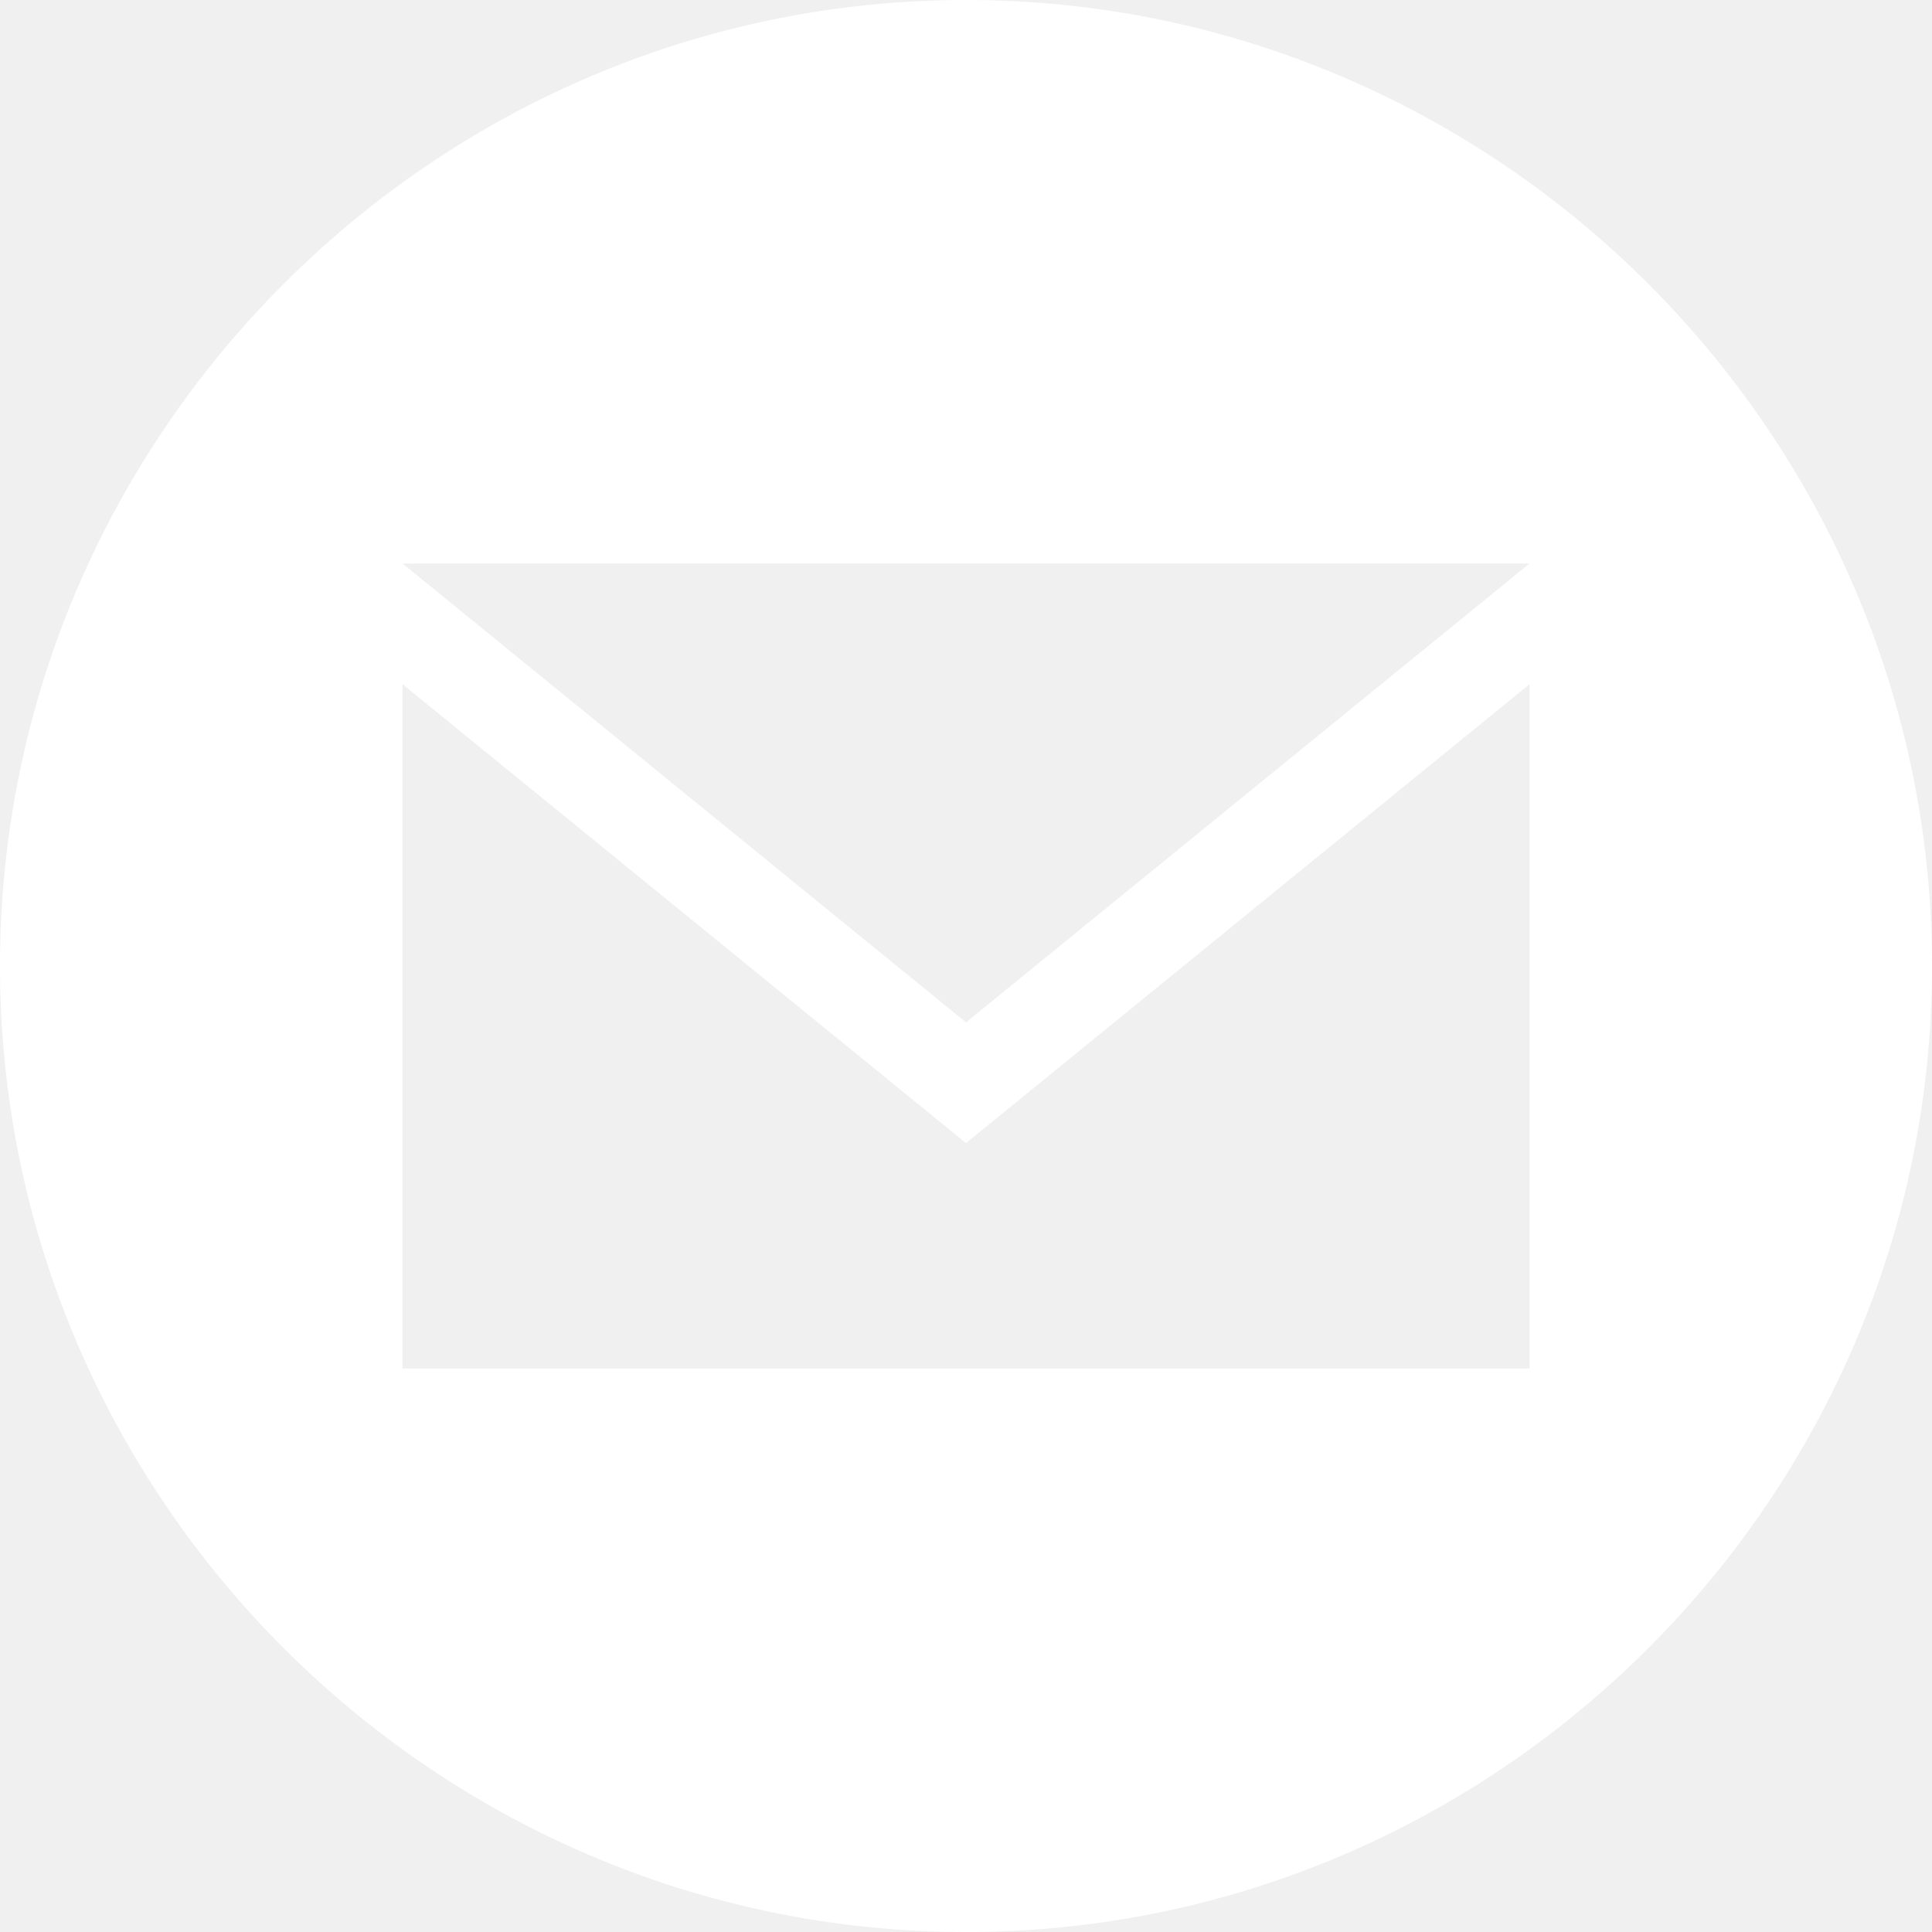
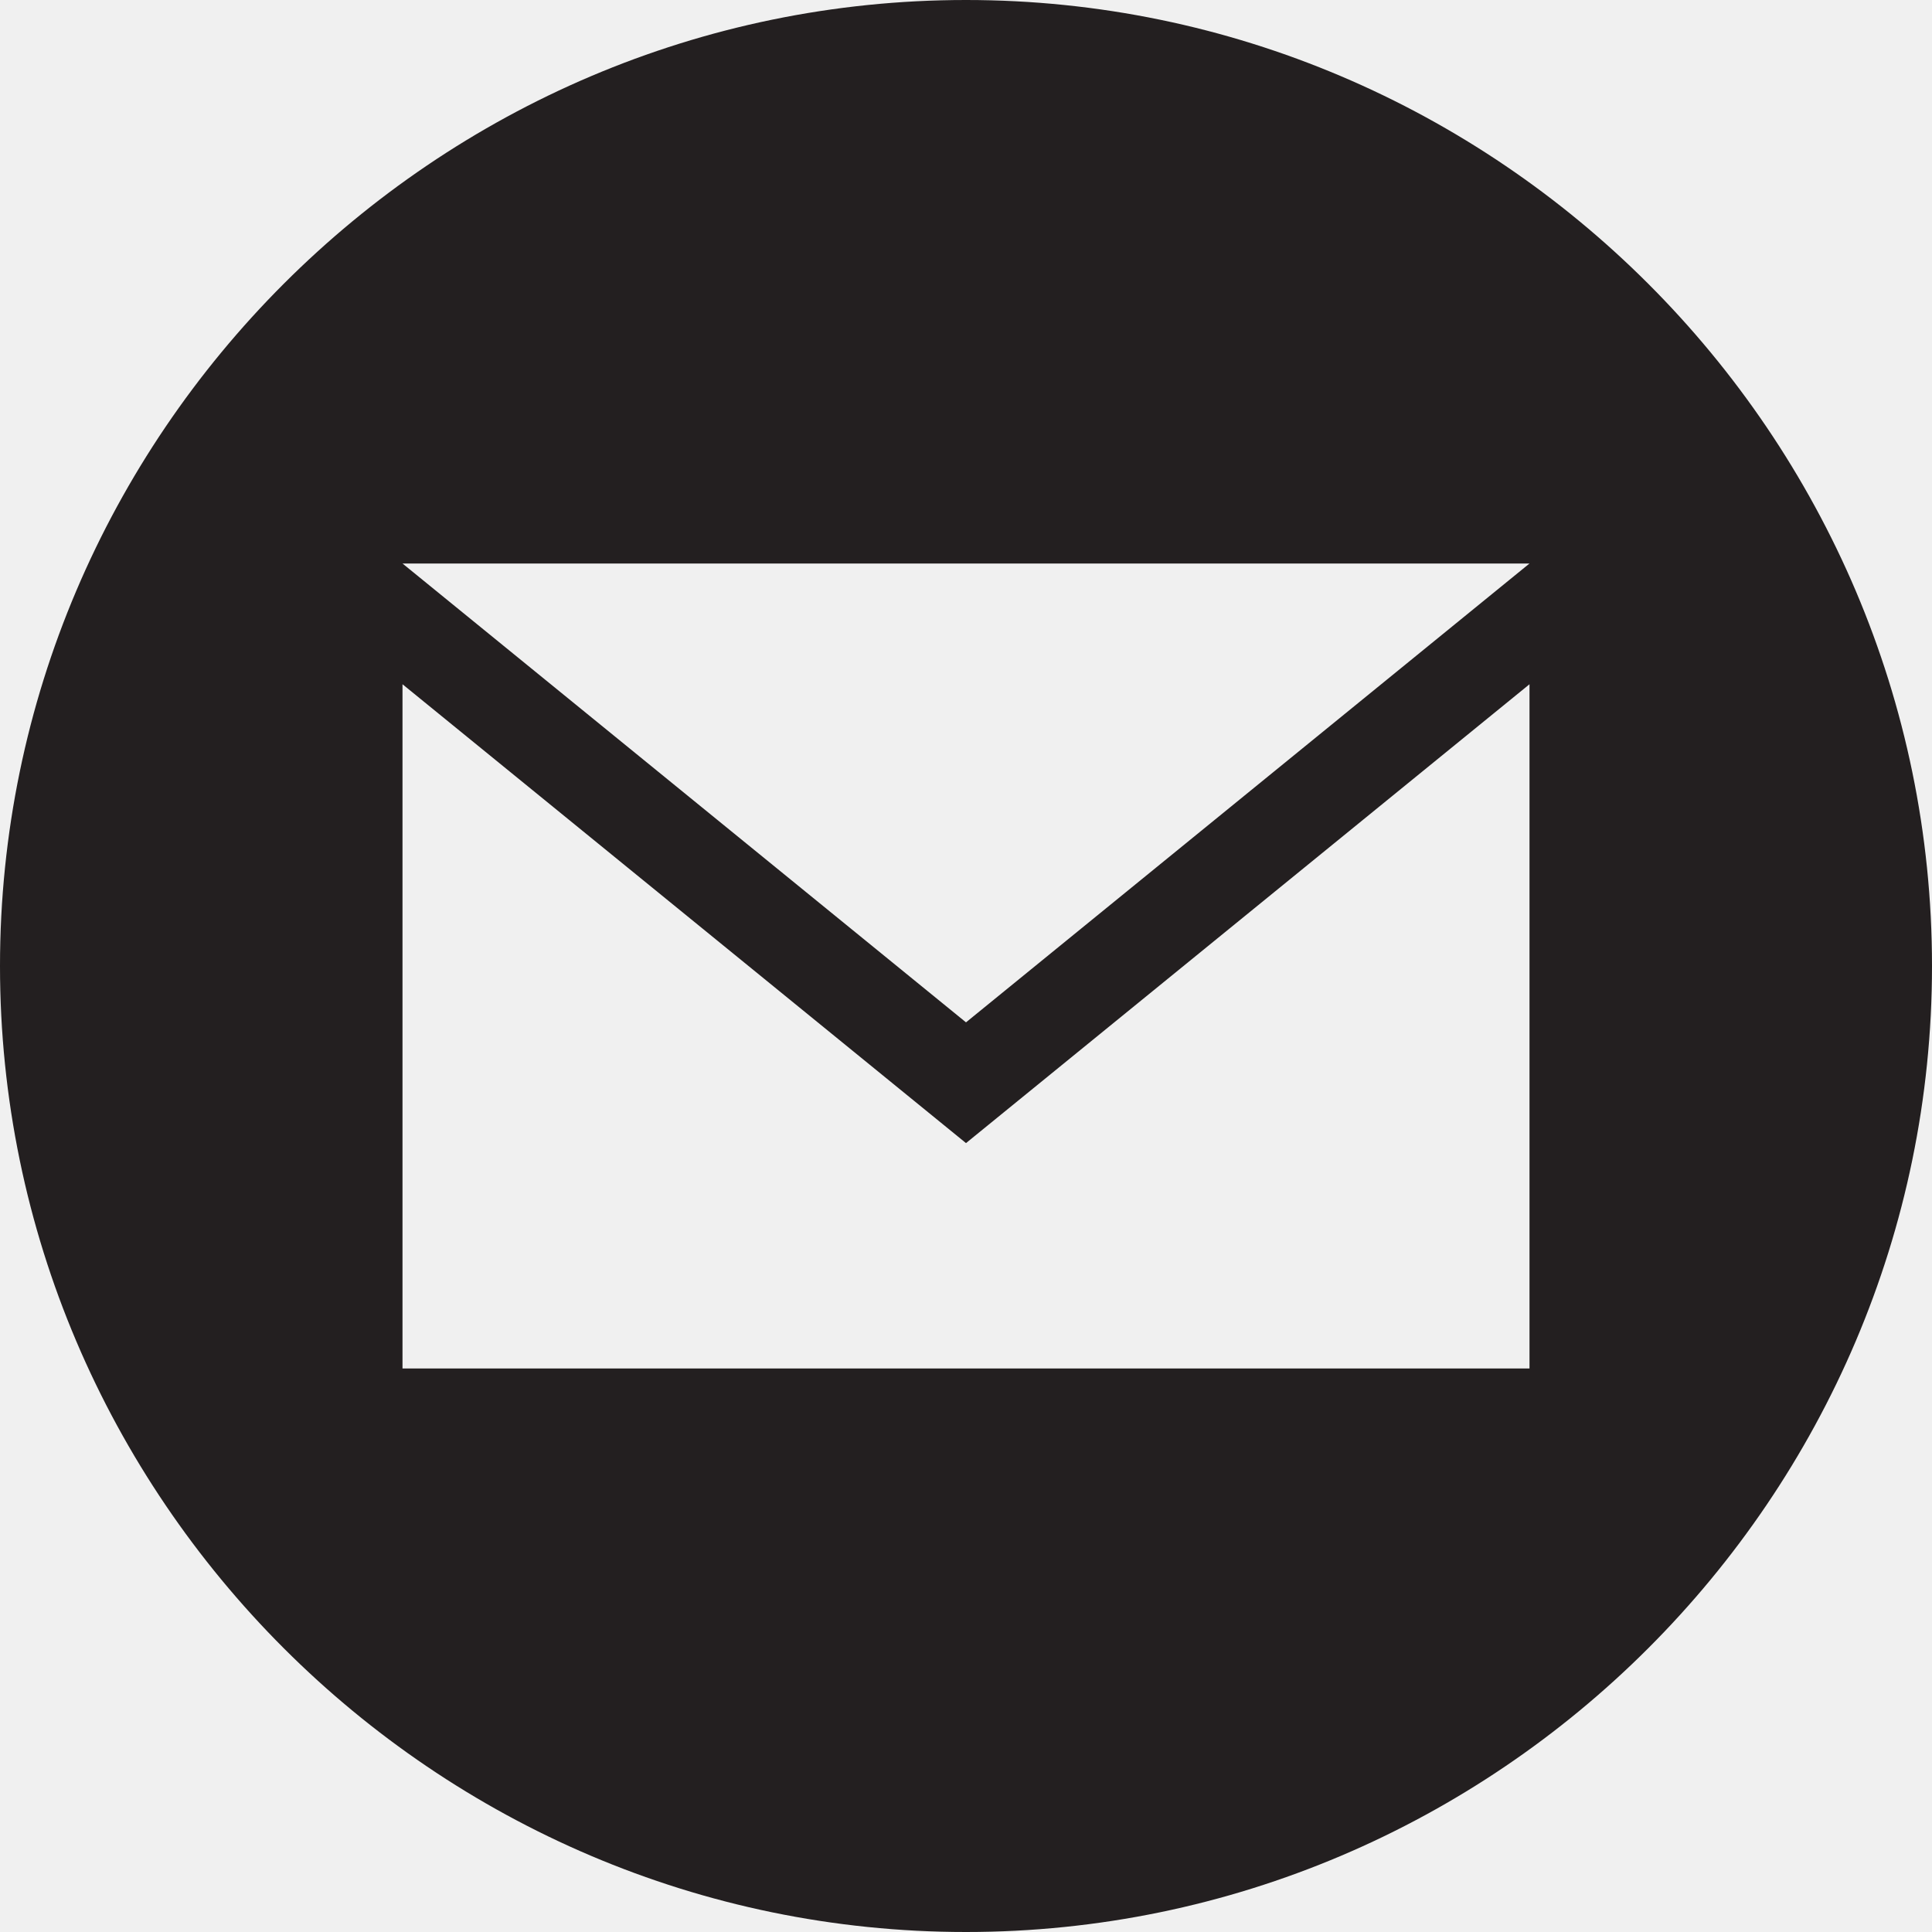
<svg xmlns="http://www.w3.org/2000/svg" version="1.1" id="Layer_1" x="0px" y="0px" viewBox="0 0 24 24" style="enable-background:new 0 0 24 24;" xml:space="preserve">
  <style type="text/css">
- 	.st0{fill:#FFFFFF;}
+ 	.st0{fill:#231F20;}
</style>
-   <path class="st0" d="M12,0C5.4,0,0,5.4,0,12s5.4,12,12,12s12-5.4,12-12S18.6,0,12,0z M19,7l-7,5.7L5,7C5,7,19,7,19,7z M19,17H5V8.5  l7,5.7l7-5.7V17z" />
+   <path class="st0" d="M12,0C5.4,0,0,5.4,0,12s5.4,12,12,12s12-5.4,12-12S18.6,0,12,0z M19,7l-7,5.7L5,7H19z M19,17H5V8.5l7,5.7l7-5.7  V17z" />
</svg>
